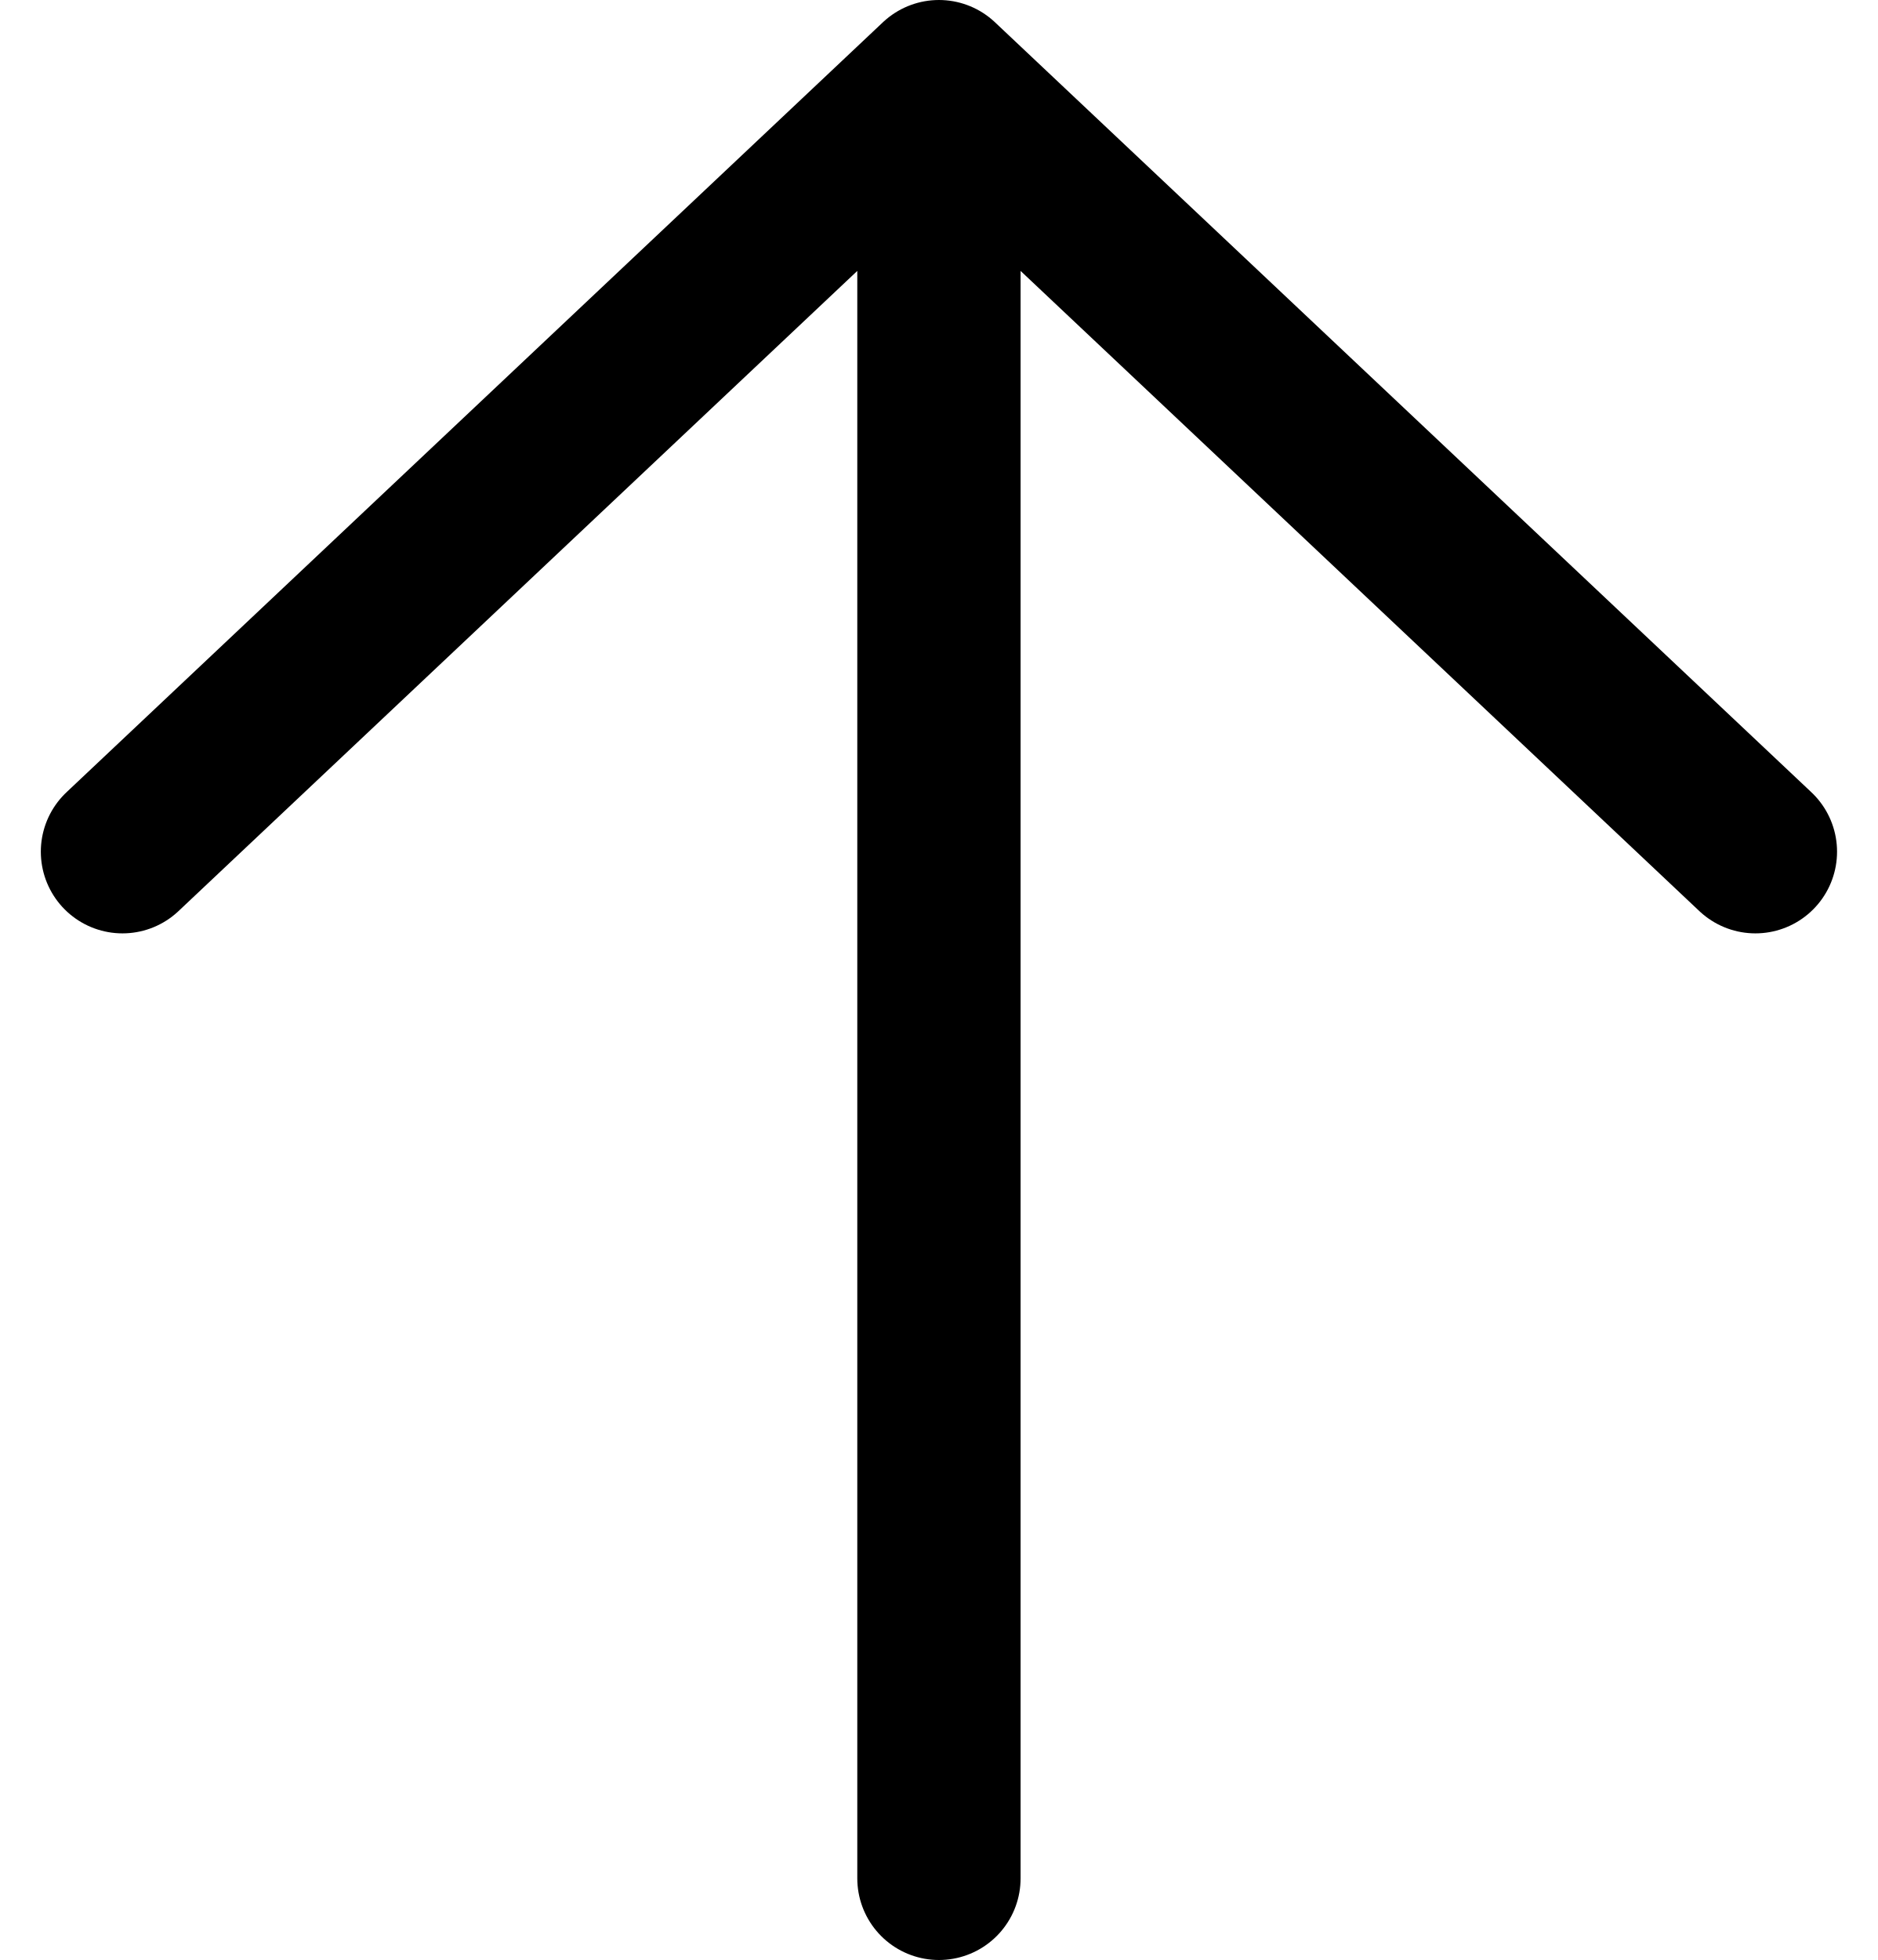
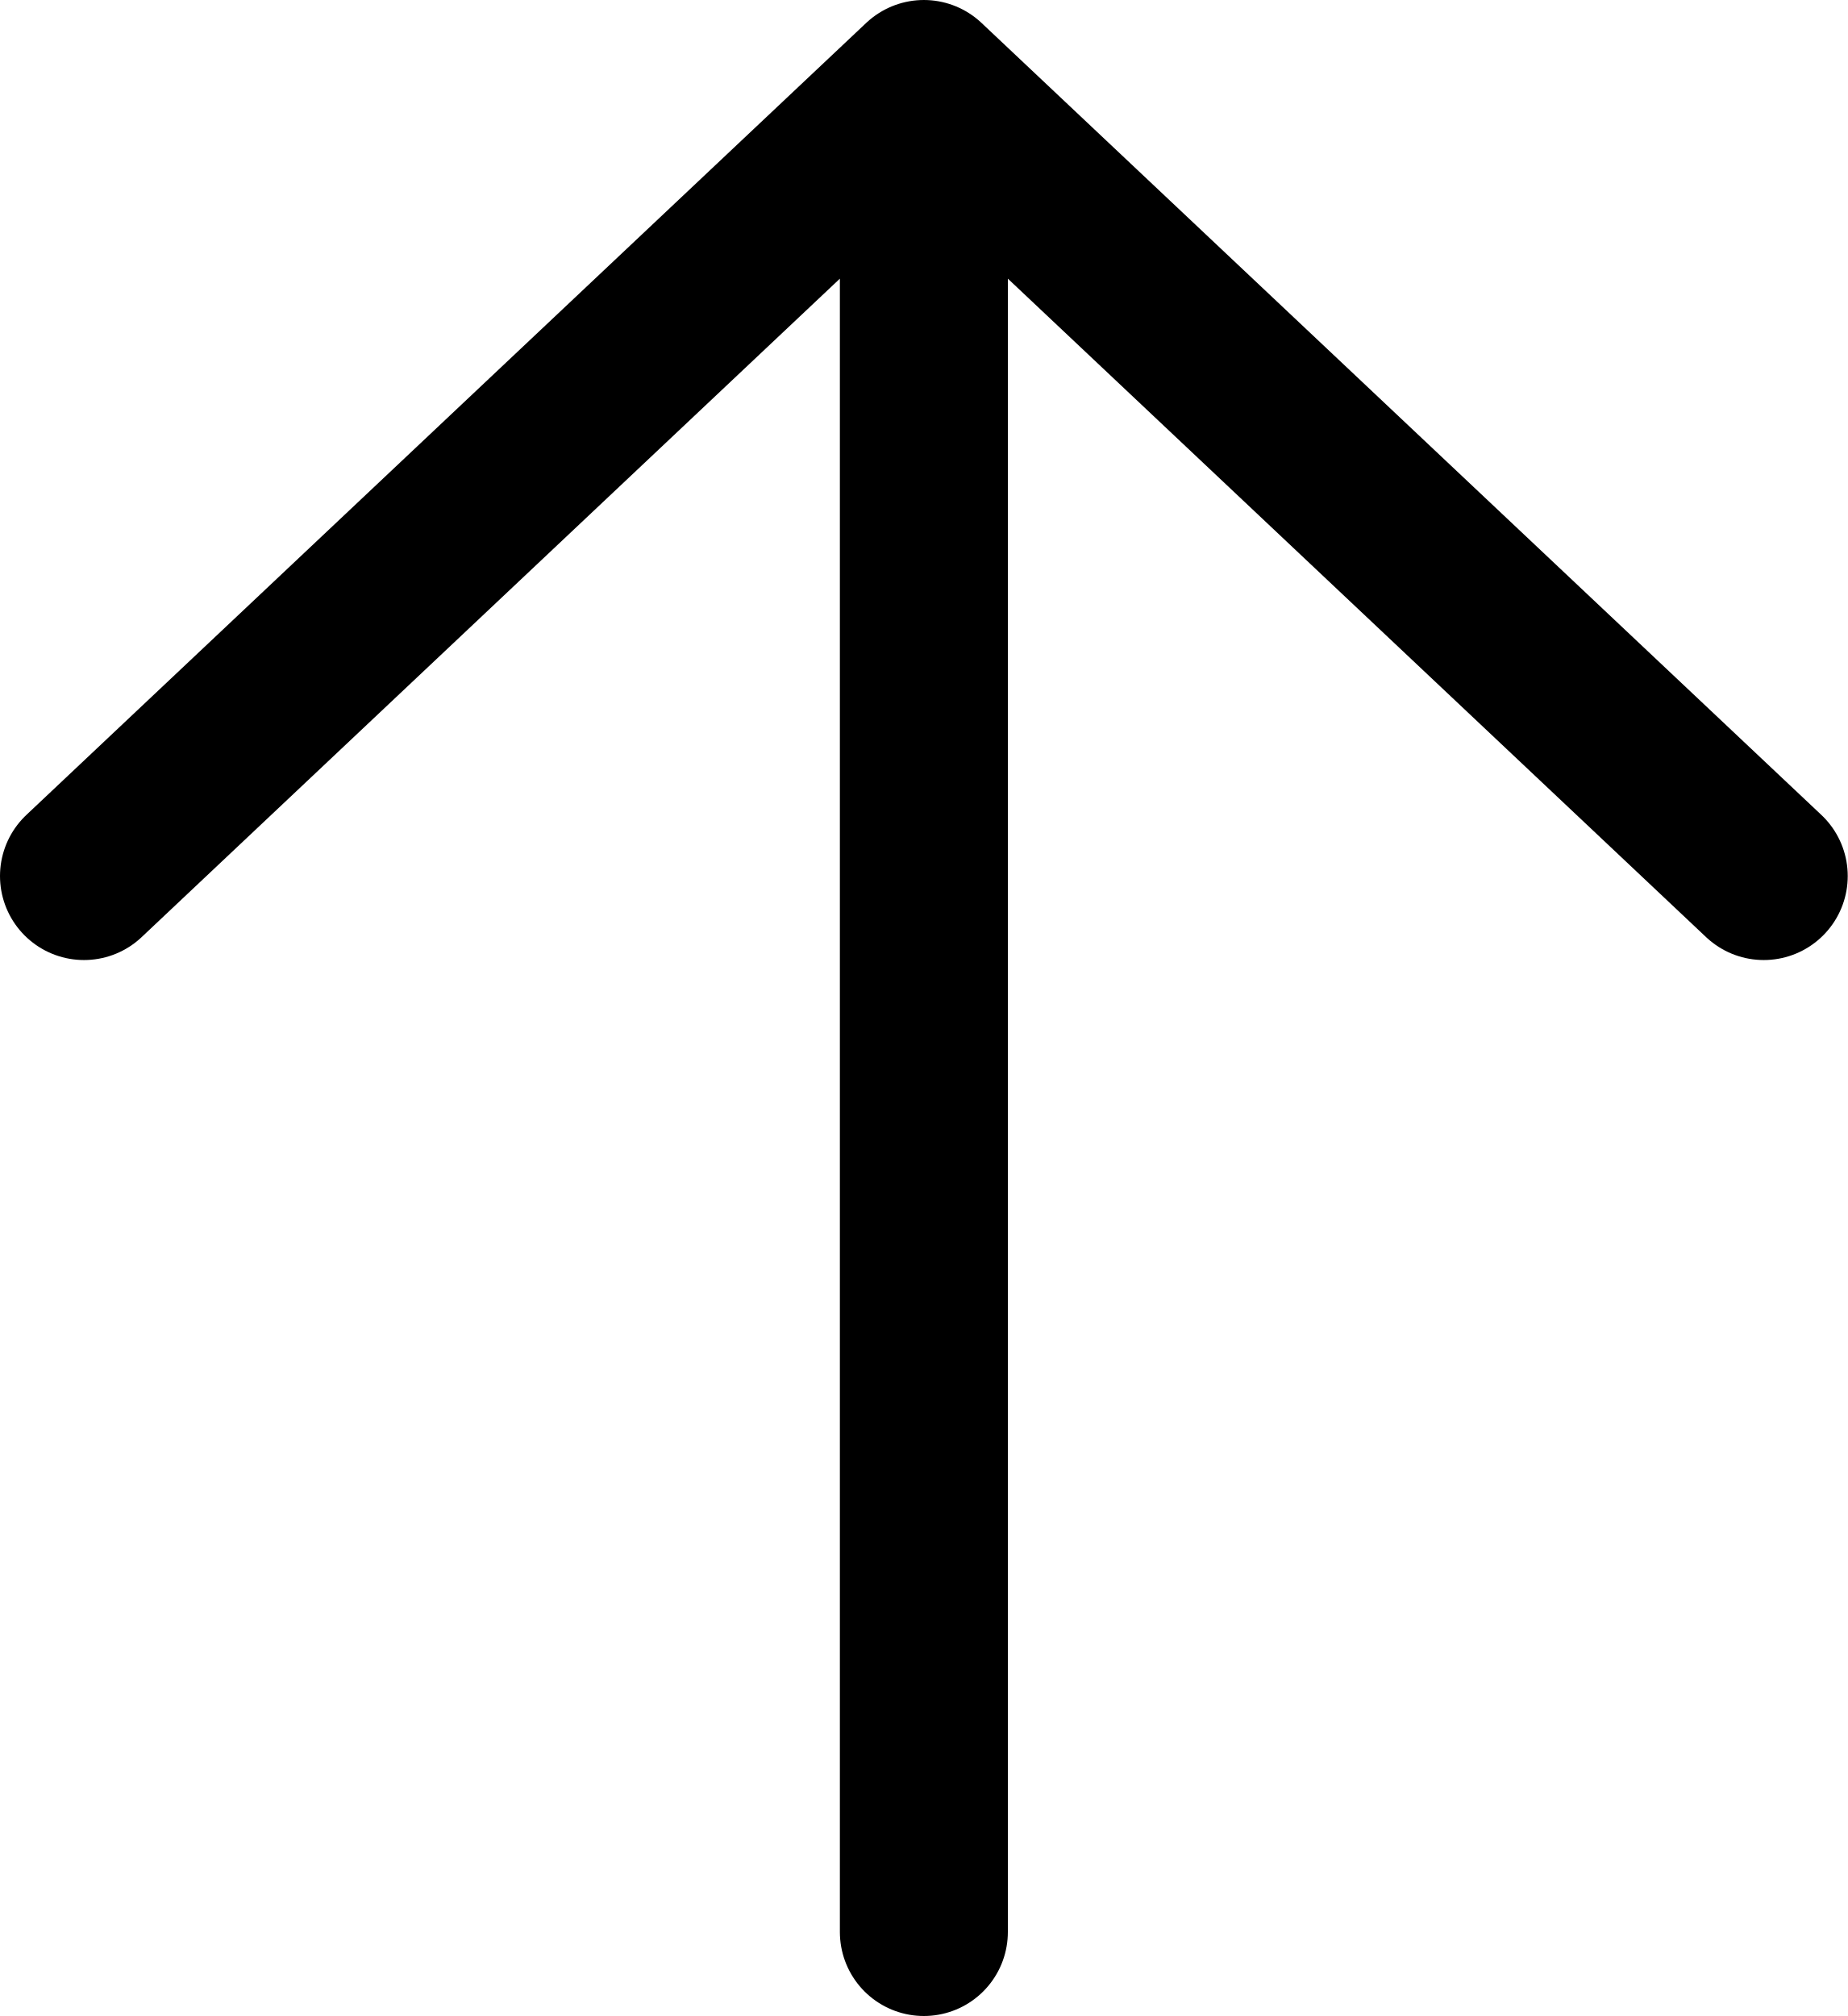
- <svg xmlns="http://www.w3.org/2000/svg" width="23" height="24" viewBox="0 0 23 24" fill="none">
-   <path d="M11.5 1V23M11.5 1L21.5 10.429M11.5 1L1.5 10.429" stroke="black" stroke-width="2" stroke-linecap="round" stroke-linejoin="round" />
+ <svg xmlns="http://www.w3.org/2000/svg" width="22" height="24" viewBox="0 0 22 24" fill="none">
+   <path d="M11 1V23M11 1L21 10.429M11 1L1 10.429" stroke="black" stroke-width="2" stroke-linecap="round" stroke-linejoin="round" />
</svg>
